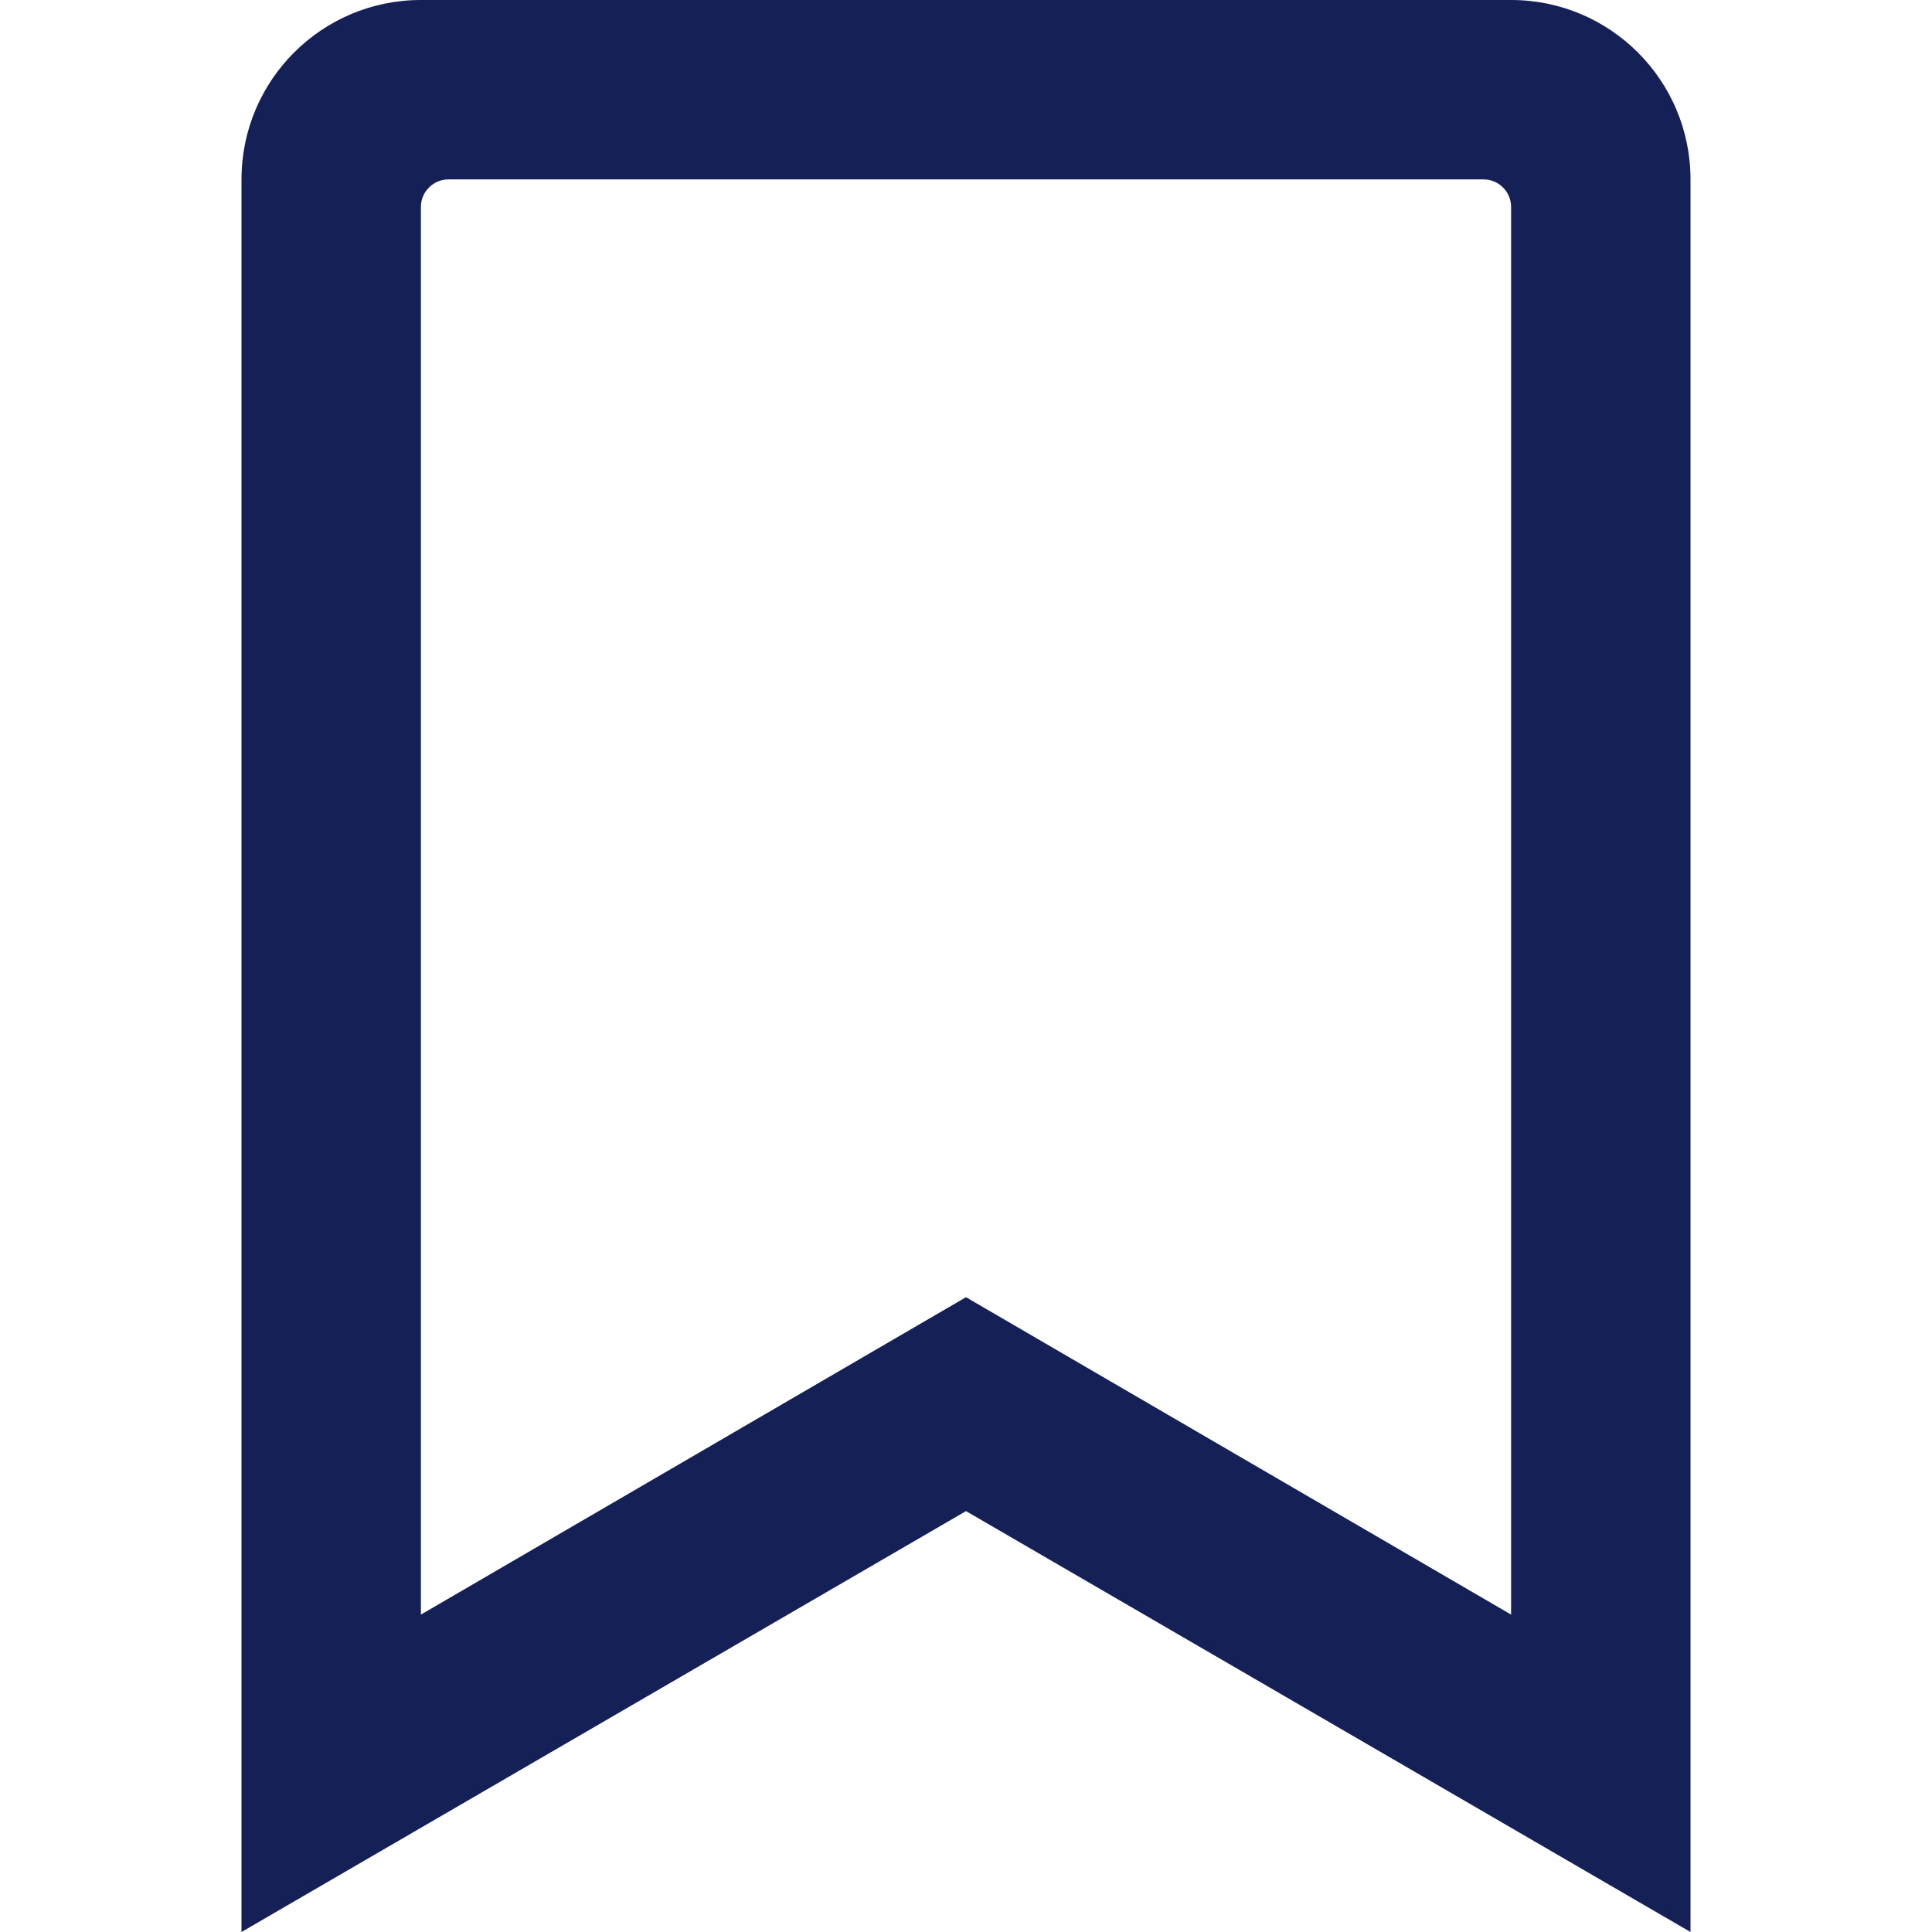
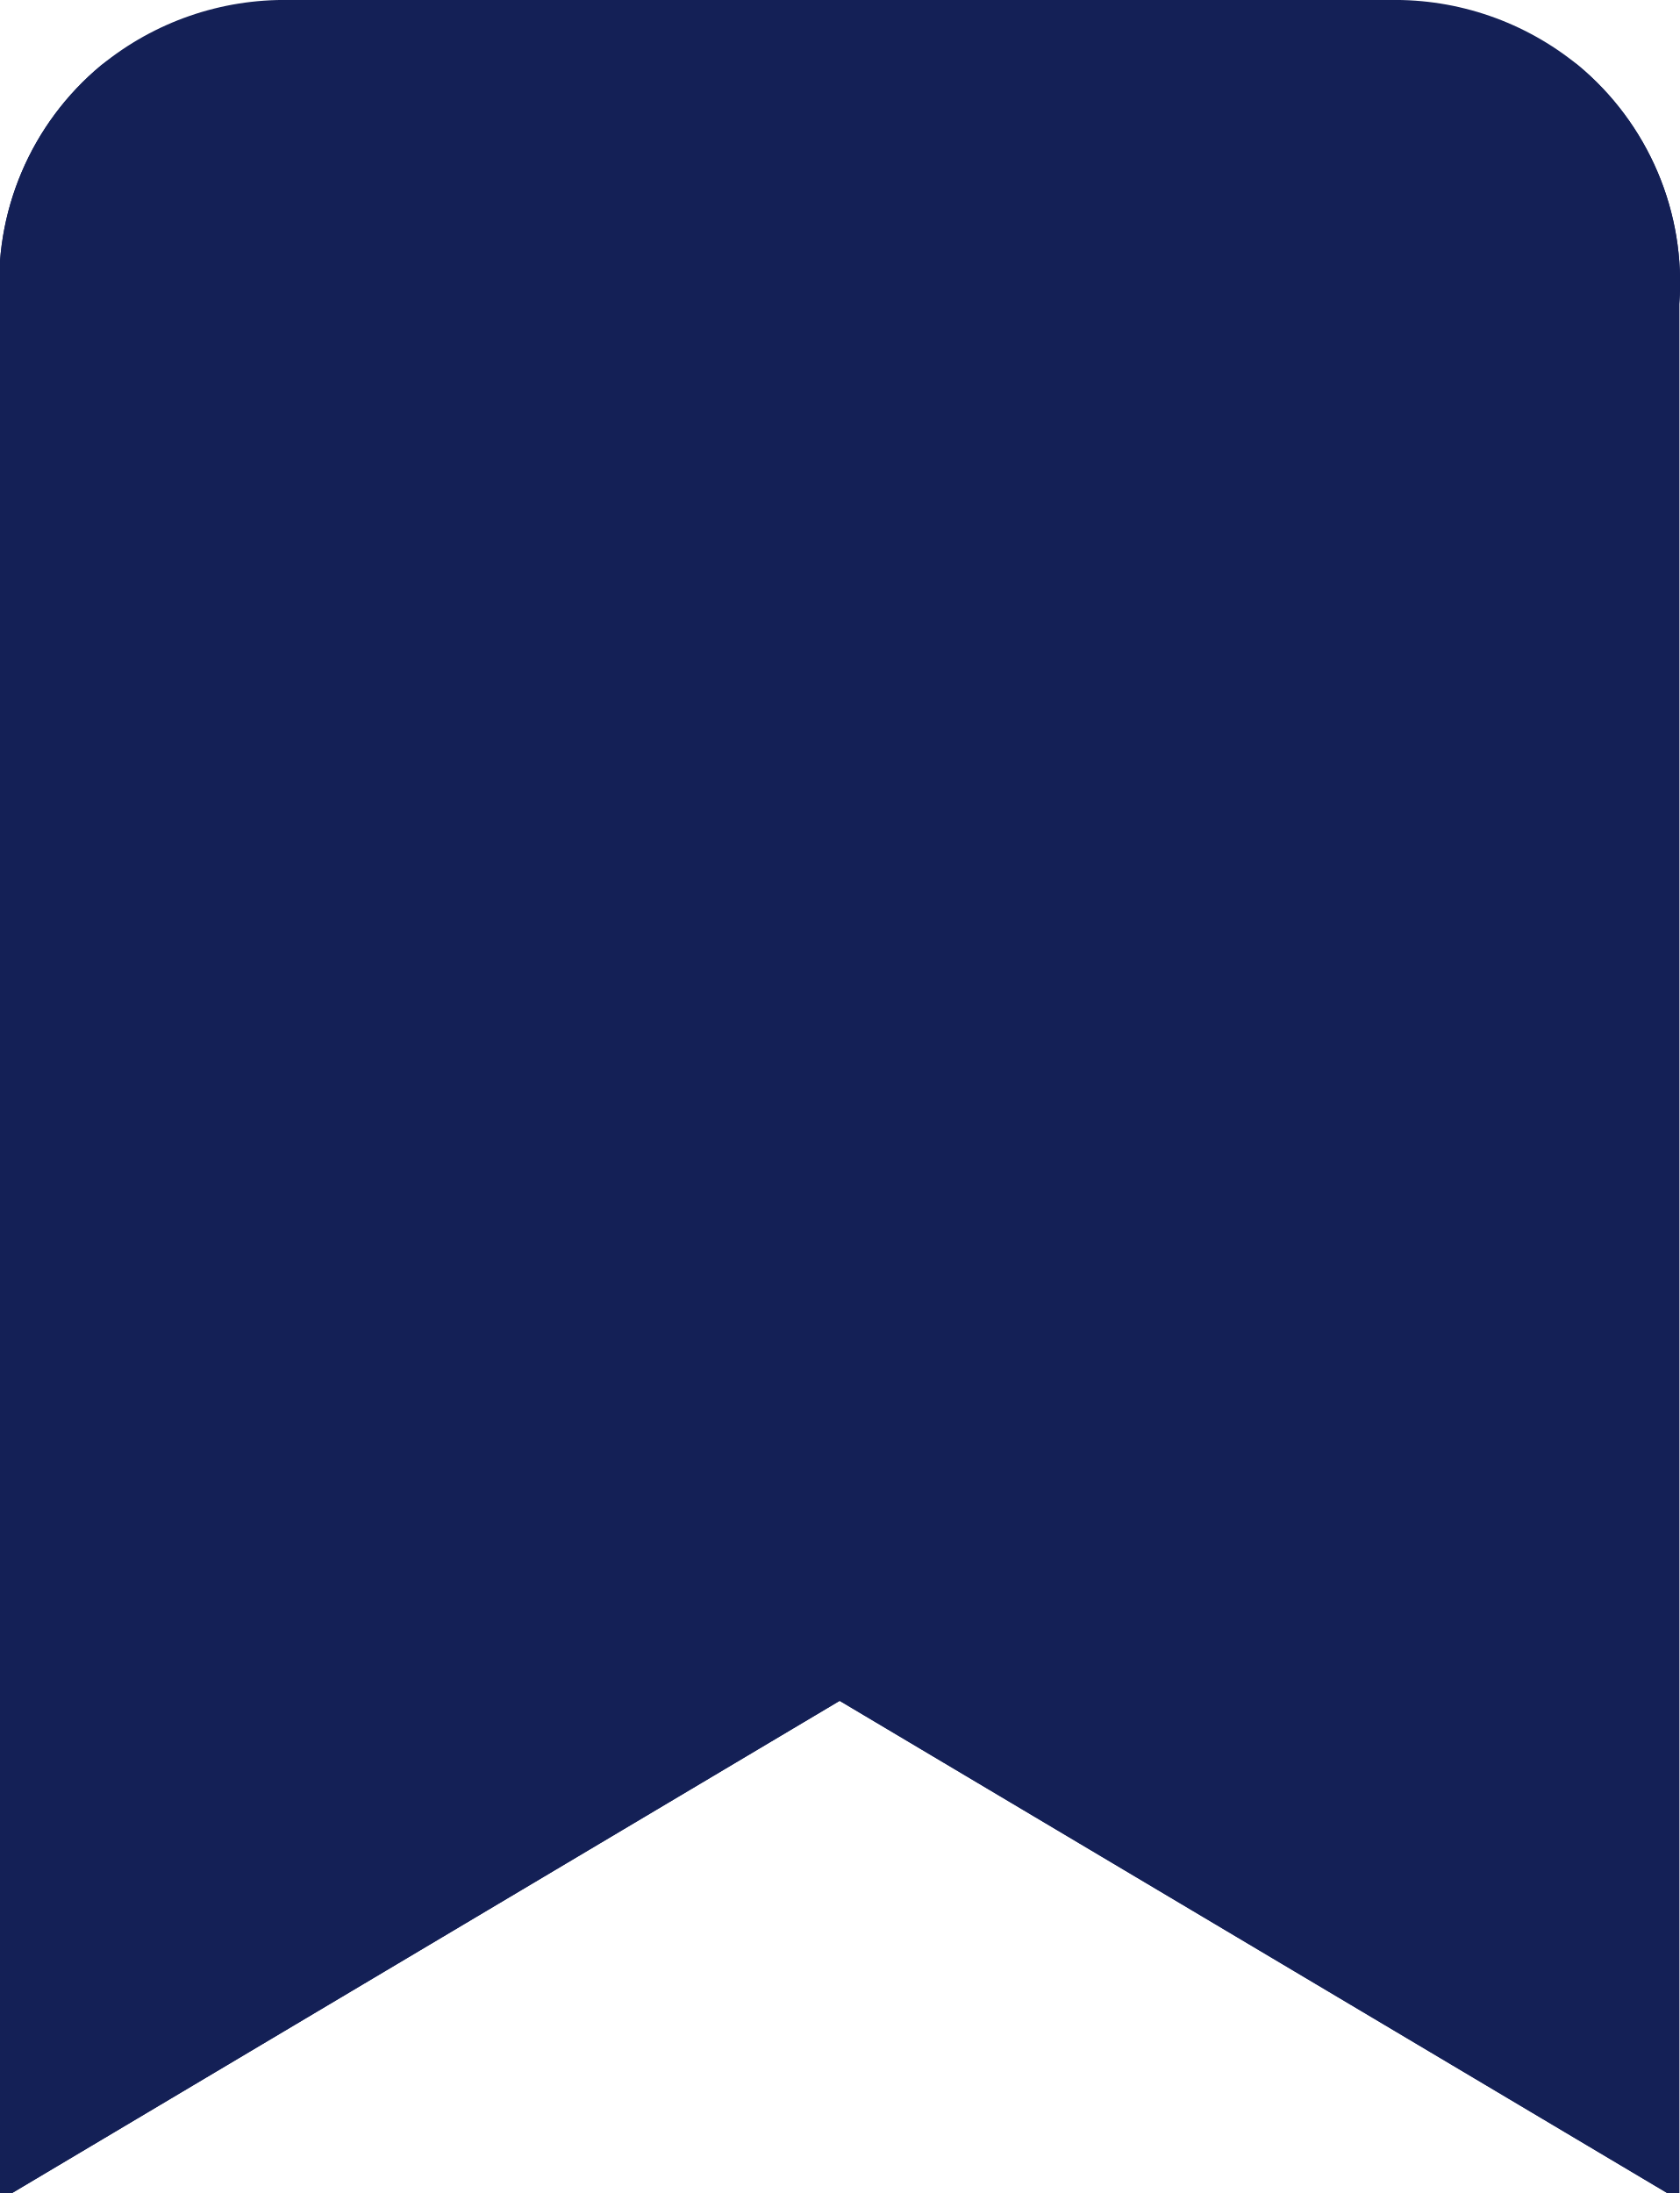
- <svg xmlns="http://www.w3.org/2000/svg" width="28" height="28" viewBox="0 0 28 28">
-   <g id="ico_bookmark_flat">
-     <path d="M21.9,0H6.1A2.6,2.6,0,0,0,3.5,2.6V28L14,21.9,24.5,28V2.6A2.6,2.6,0,0,0,21.9,0Zm0,23.4L14,18.8,6.1,23.4V3a.4.4,0,0,1,.4-.4h15a.4.4,0,0,1,.4.4Z" fill="#142056" fill-rule="nonzero" />
+ <svg xmlns="http://www.w3.org/2000/svg" id="bookmark" width="23.2" height="30.3" viewBox="0 0 23.2 30.3">
+   <defs>
+     <style>.cls-1{fill:#142056;}</style>
+   </defs>
+   <g id="bookmark_stroke">
+     <path class="cls-1" d="M19.6,2.8a2.4,2.4,0,0,1,1.4.5,1.7,1.7,0,0,1,.6,1.5h0V27.7L13,22.6,12,22l-1,.6L2.4,27.7V5h0A1.7,1.7,0,0,1,3,3.3a2.4,2.4,0,0,1,1.4-.5H19.6m0-2H4.4a4,4,0,0,0-2.6.9A3.9,3.9,0,0,0,.4,5V31.2L12,24.3l11.6,6.9V5a3.9,3.9,0,0,0-1.4-3.3A4,4,0,0,0,19.6.8Z" transform="translate(-0.4 -0.8)" />
+   </g>
+   <g id="bookmark_fill">
+     <path class="cls-1" d="M19.3.8a4.9,4.9,0,0,1,2.9.9A3.9,3.9,0,0,1,23.6,5V31.2L12,24.3.4,31.2V5A3.9,3.9,0,0,1,1.8,1.7,4.9,4.9,0,0,1,4.7.8Z" transform="translate(-0.4 -0.8)" />
  </g>
</svg>
